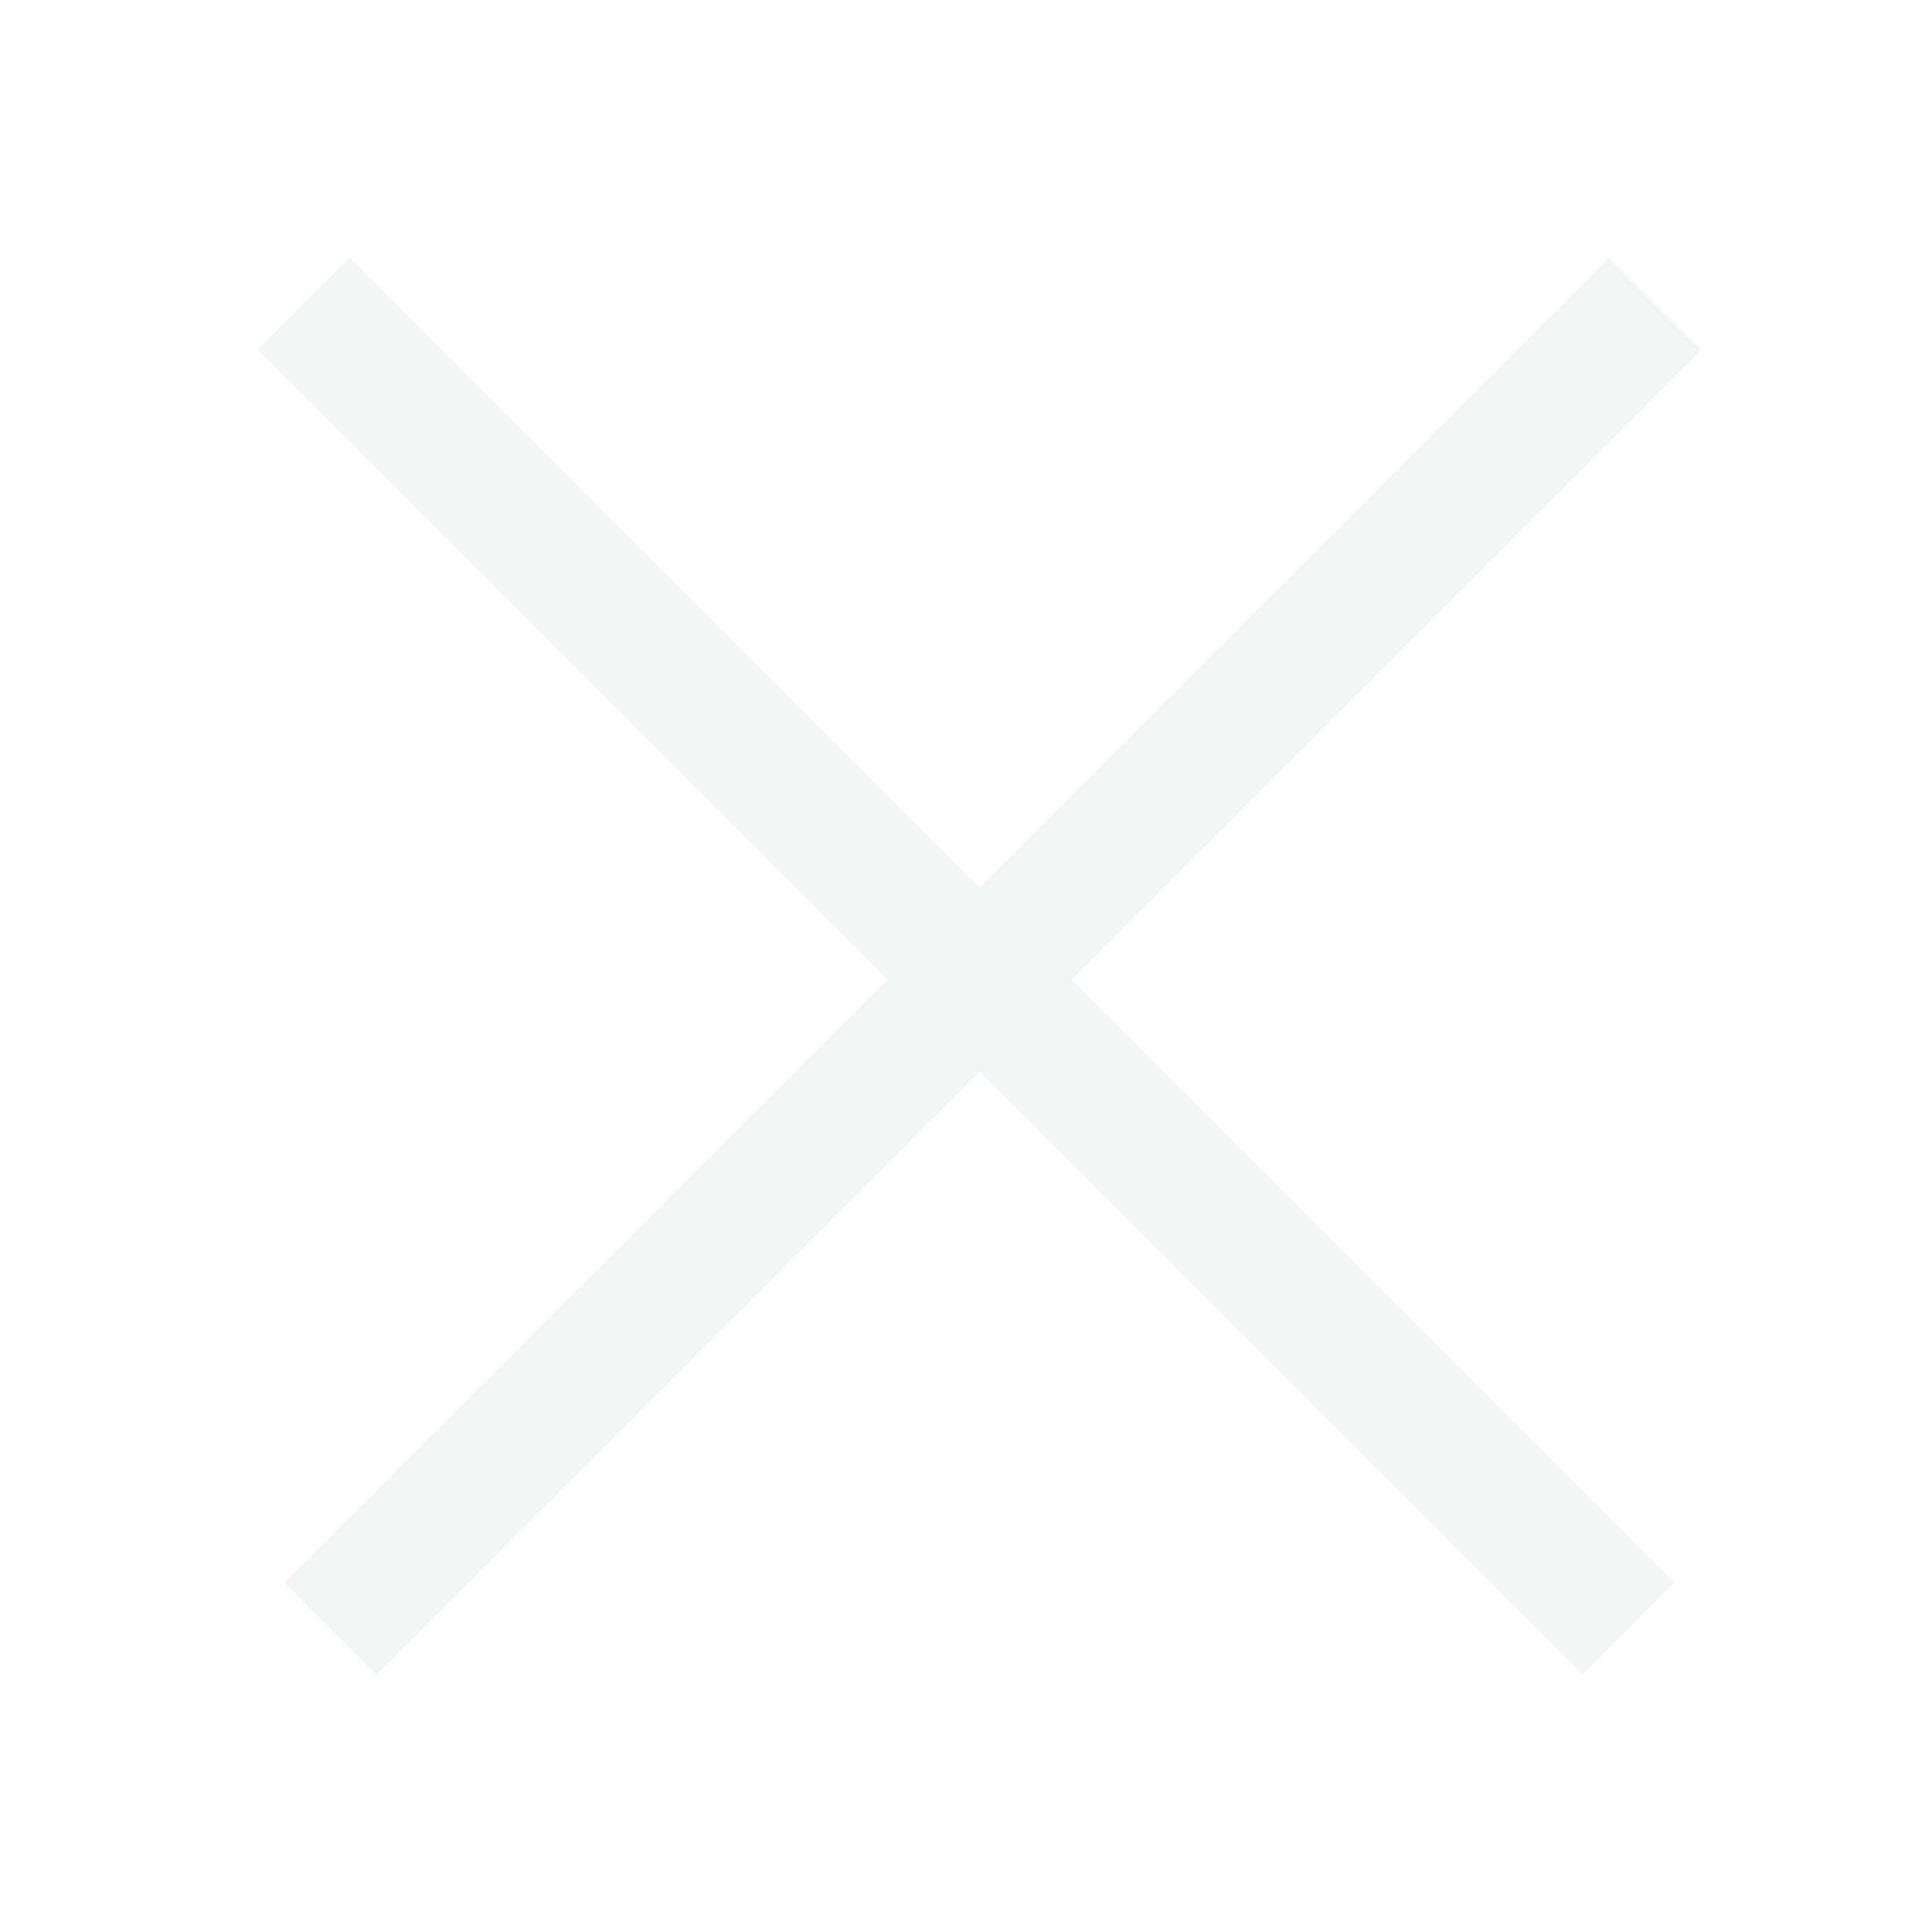
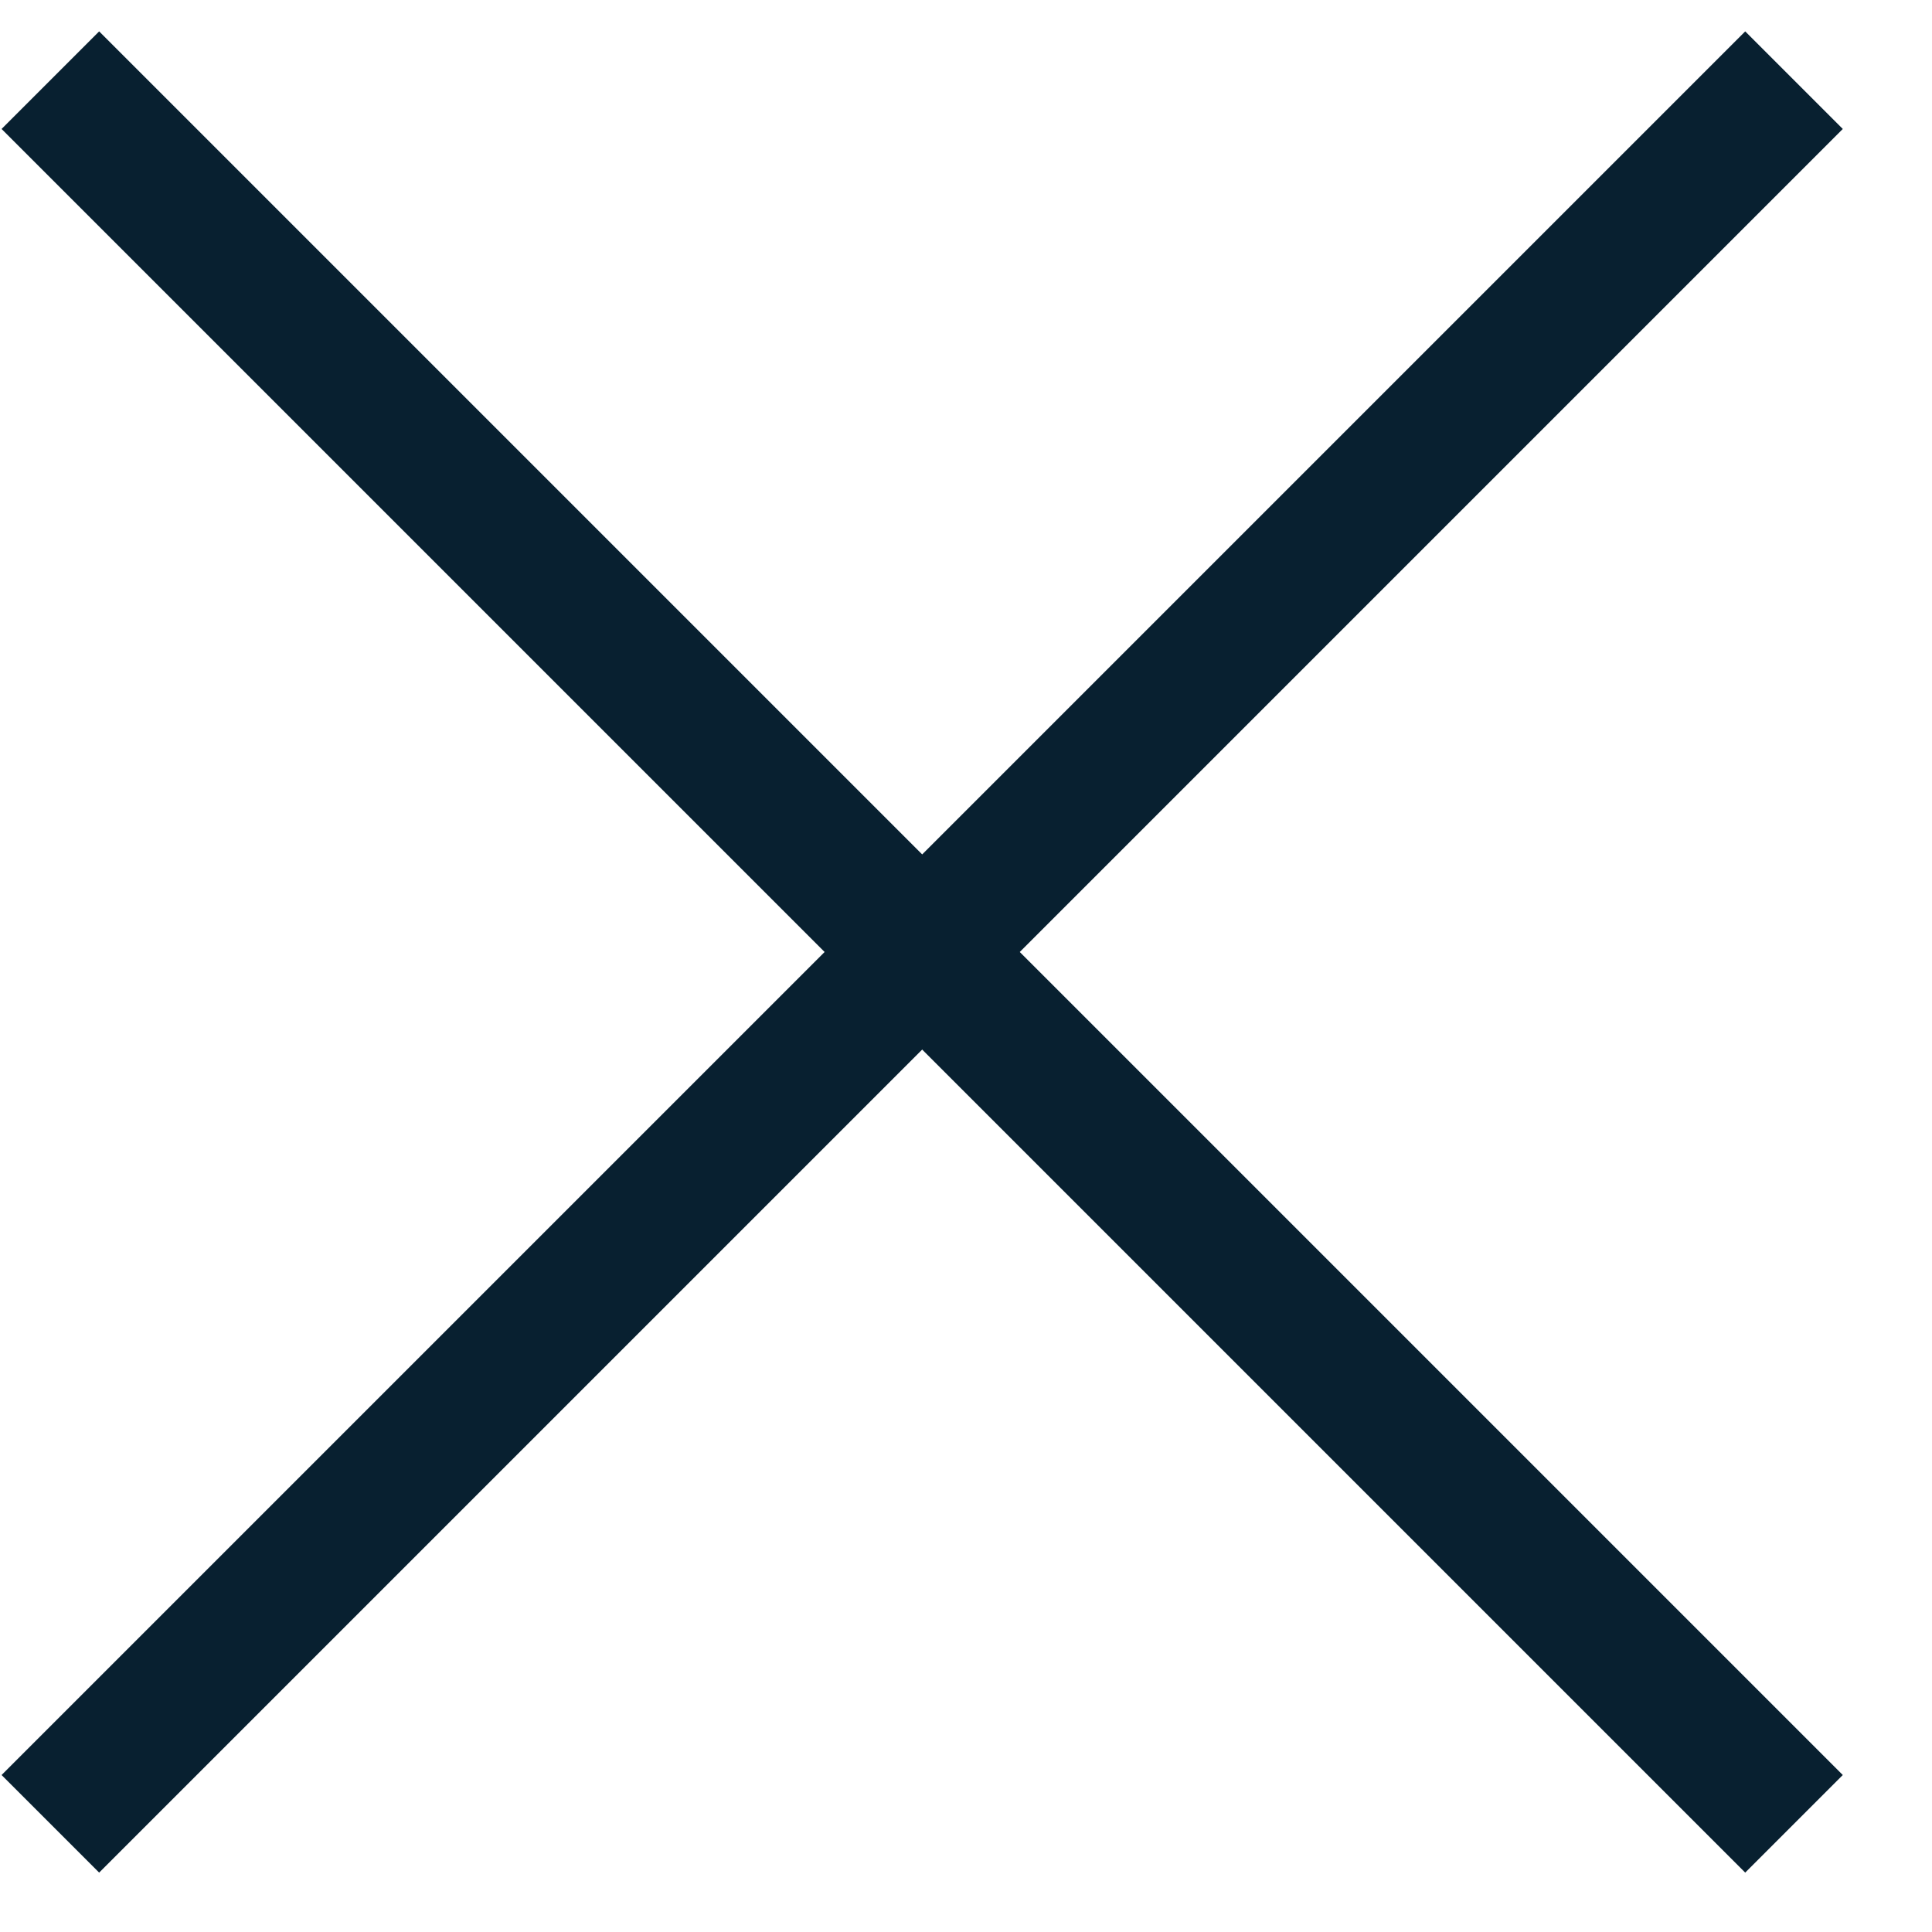
- <svg xmlns="http://www.w3.org/2000/svg" width="30" height="30" viewBox="0 0 30 30" fill="none">
-   <rect x="4.418" y="24.572" width="29.093" height="2.02" transform="rotate(-45 4.41846 24.5718)" fill="#F1F5F4" />
-   <rect x="5.428" y="4" width="29.093" height="2.02" transform="rotate(45 5.42822 4)" fill="#F1F5F4" />
+ <svg xmlns="http://www.w3.org/2000/svg" width="14" height="14" viewBox="0 0 14 14" fill="none">
+   <path d="M0.365 0.581L13 13.216" stroke="#082030" />
+   <path d="M13 0.581L0.365 13.216" stroke="#082030" />
</svg>
